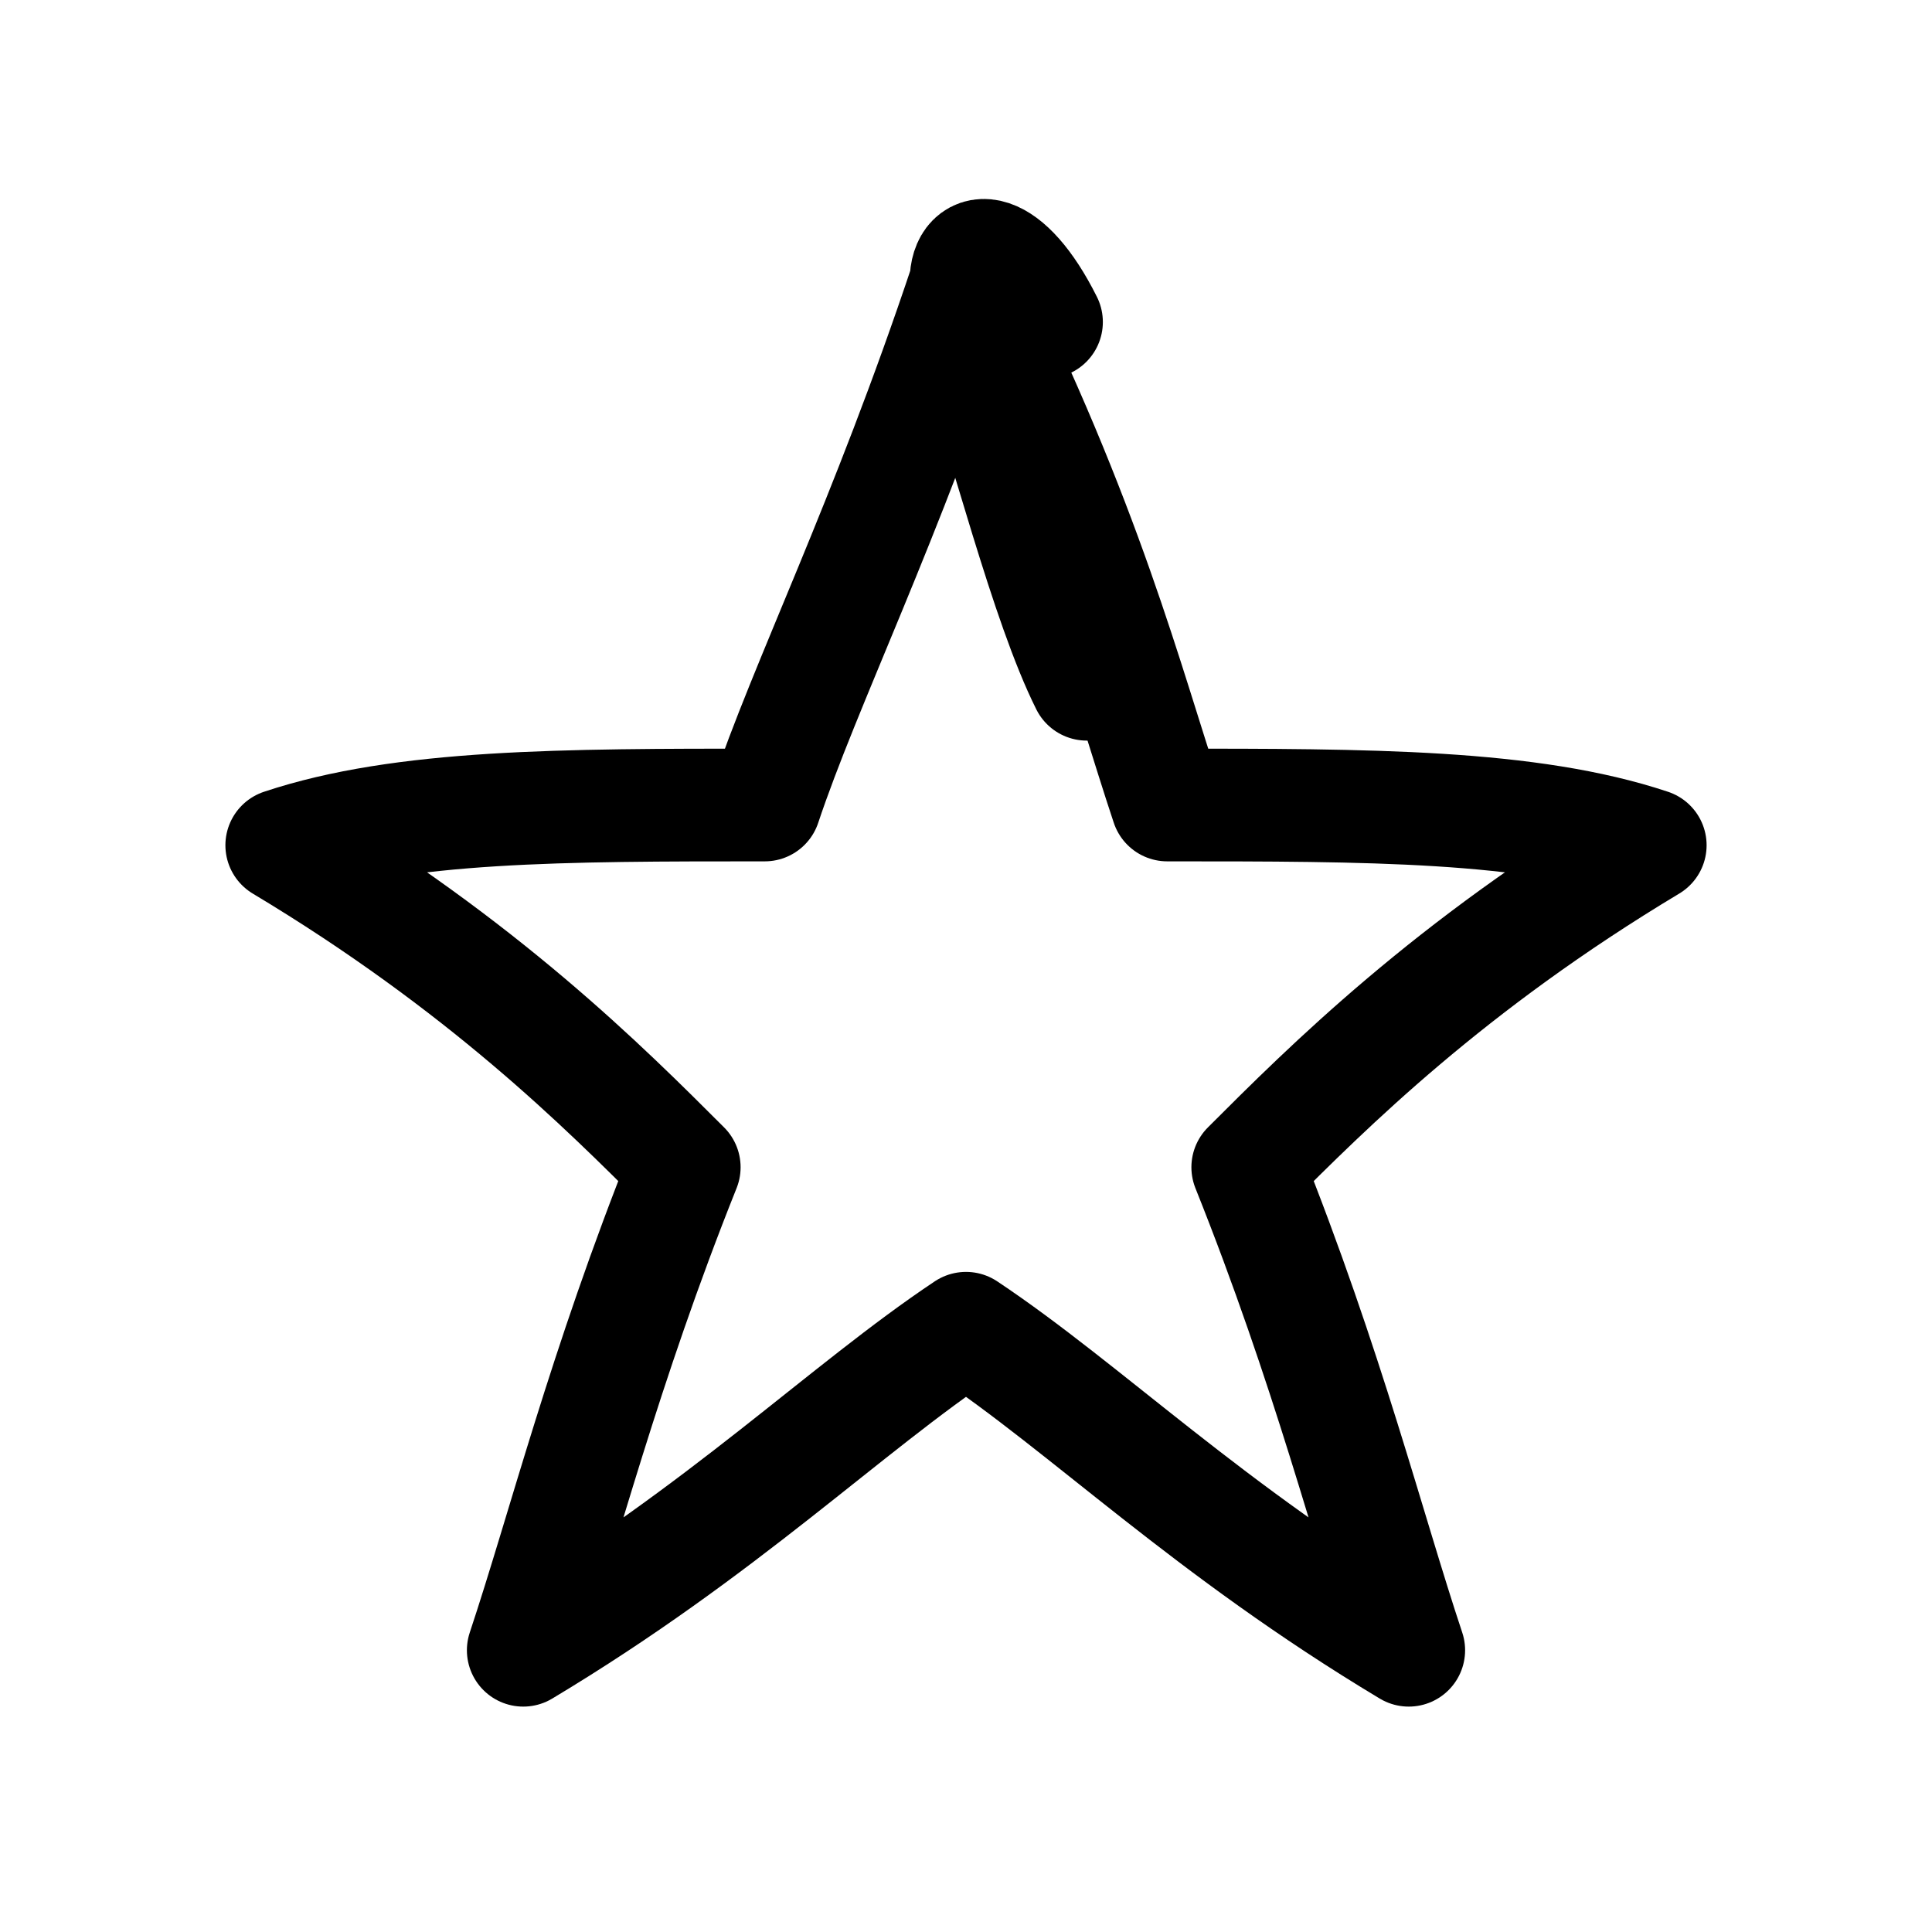
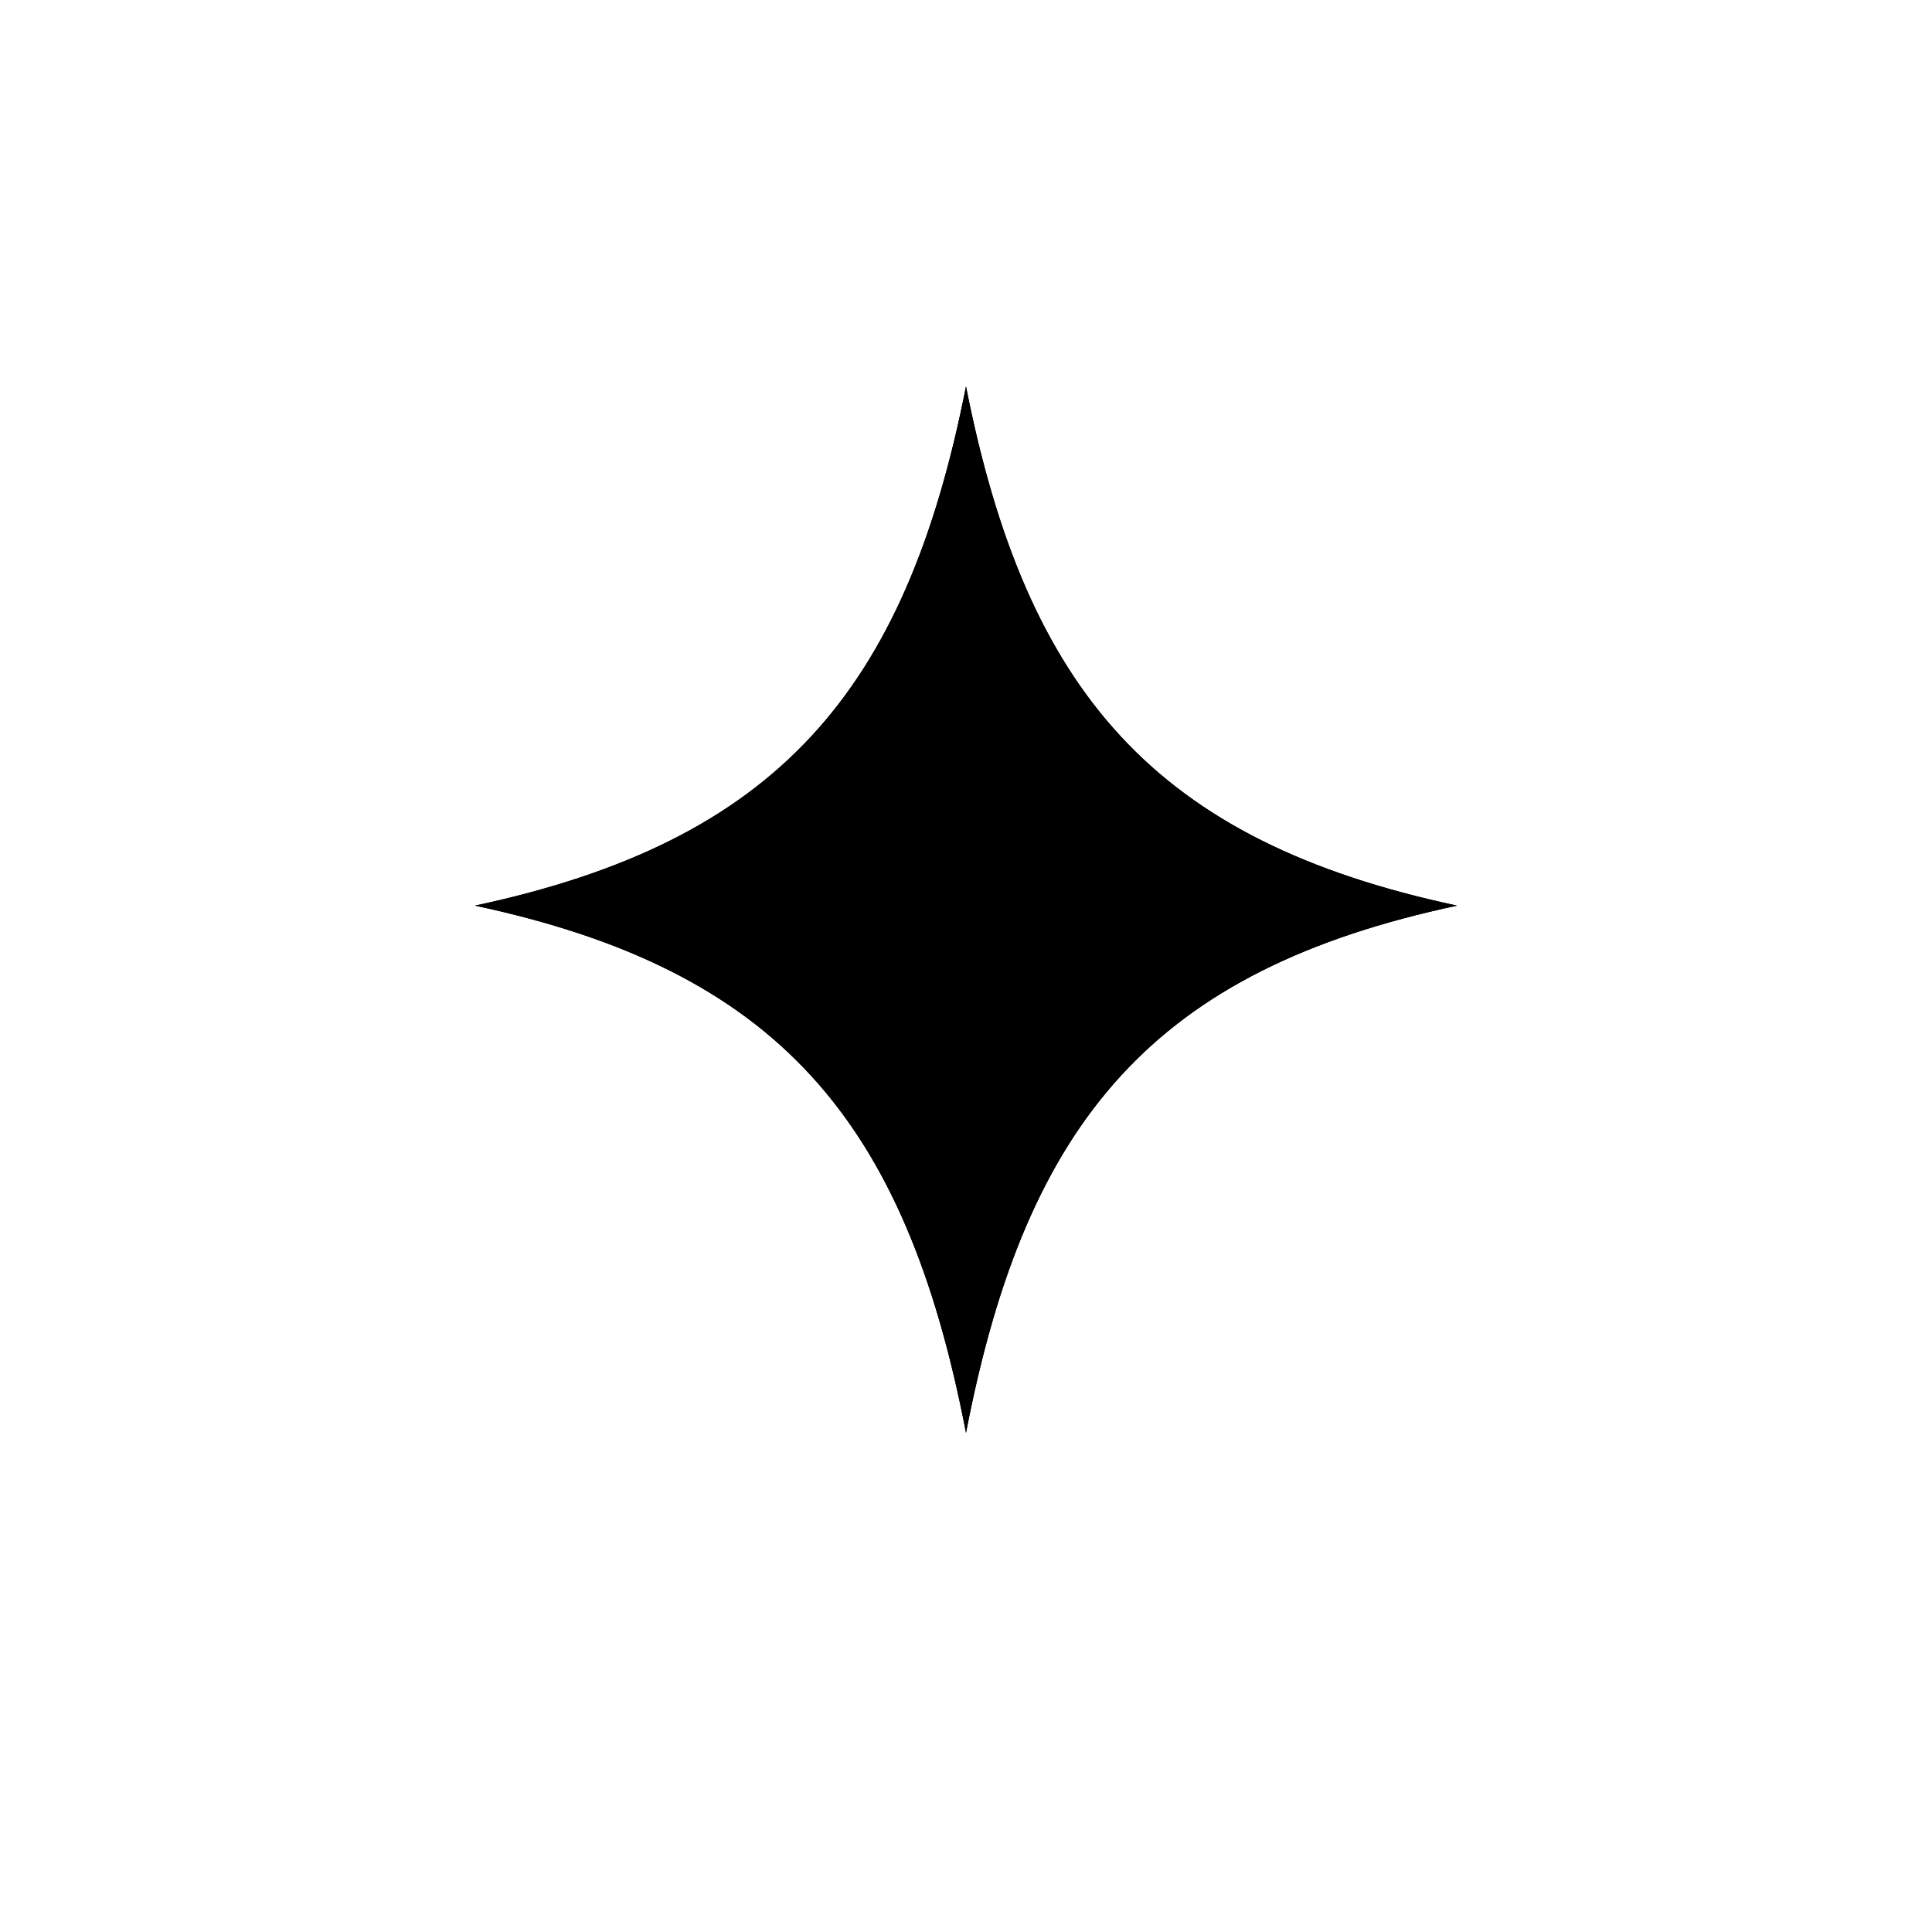
- <svg xmlns="http://www.w3.org/2000/svg" viewBox="0 0 48 48" fill="none" stroke="currentColor" stroke-width="2.8" stroke-linecap="round" stroke-linejoin="round">
-   <path d="M24,7 C27,13 28,17 29,20 C34,20 38,20 41,21 C36,24 33,27 31,29 C33,34 34,38 35,41 C30,38 27,35 24,33 C21,35 18,38 13,41 C14,38 15,34 17,29 C15,27 12,24 7,21 C10,20 14,20 19,20 C20,17 22,13 24,7 C24,6 25,6 26,8" />
-   <path d="M24,8 C25,11 26,15 27,17" />
+ <svg xmlns="http://www.w3.org/2000/svg" viewBox="0 0 48 48" stroke-linejoin="round" stroke-linecap="round">
+   <g class="p-fill">
+     <path d="M24,9.6 C25.5,17.2 28.7,20.9 36.2,22.5 C28.7,24.1 25.5,27.8 24,35.6 C22.5,27.8 19.3,24.1 11.8,22.5 C19.3,20.9 22.5,17.2 24,9.6 Z" />
+   </g>
+   <g class="p-edge">
+     <path d="M24,9.6 C25.5,17.2 28.7,20.9 36.2,22.5 C28.7,24.1 25.5,27.8 24,35.6 C22.5,27.8 19.3,24.1 11.8,22.5 C19.3,20.9 22.5,17.2 24,9.6 Z" />
+   </g>
</svg>
